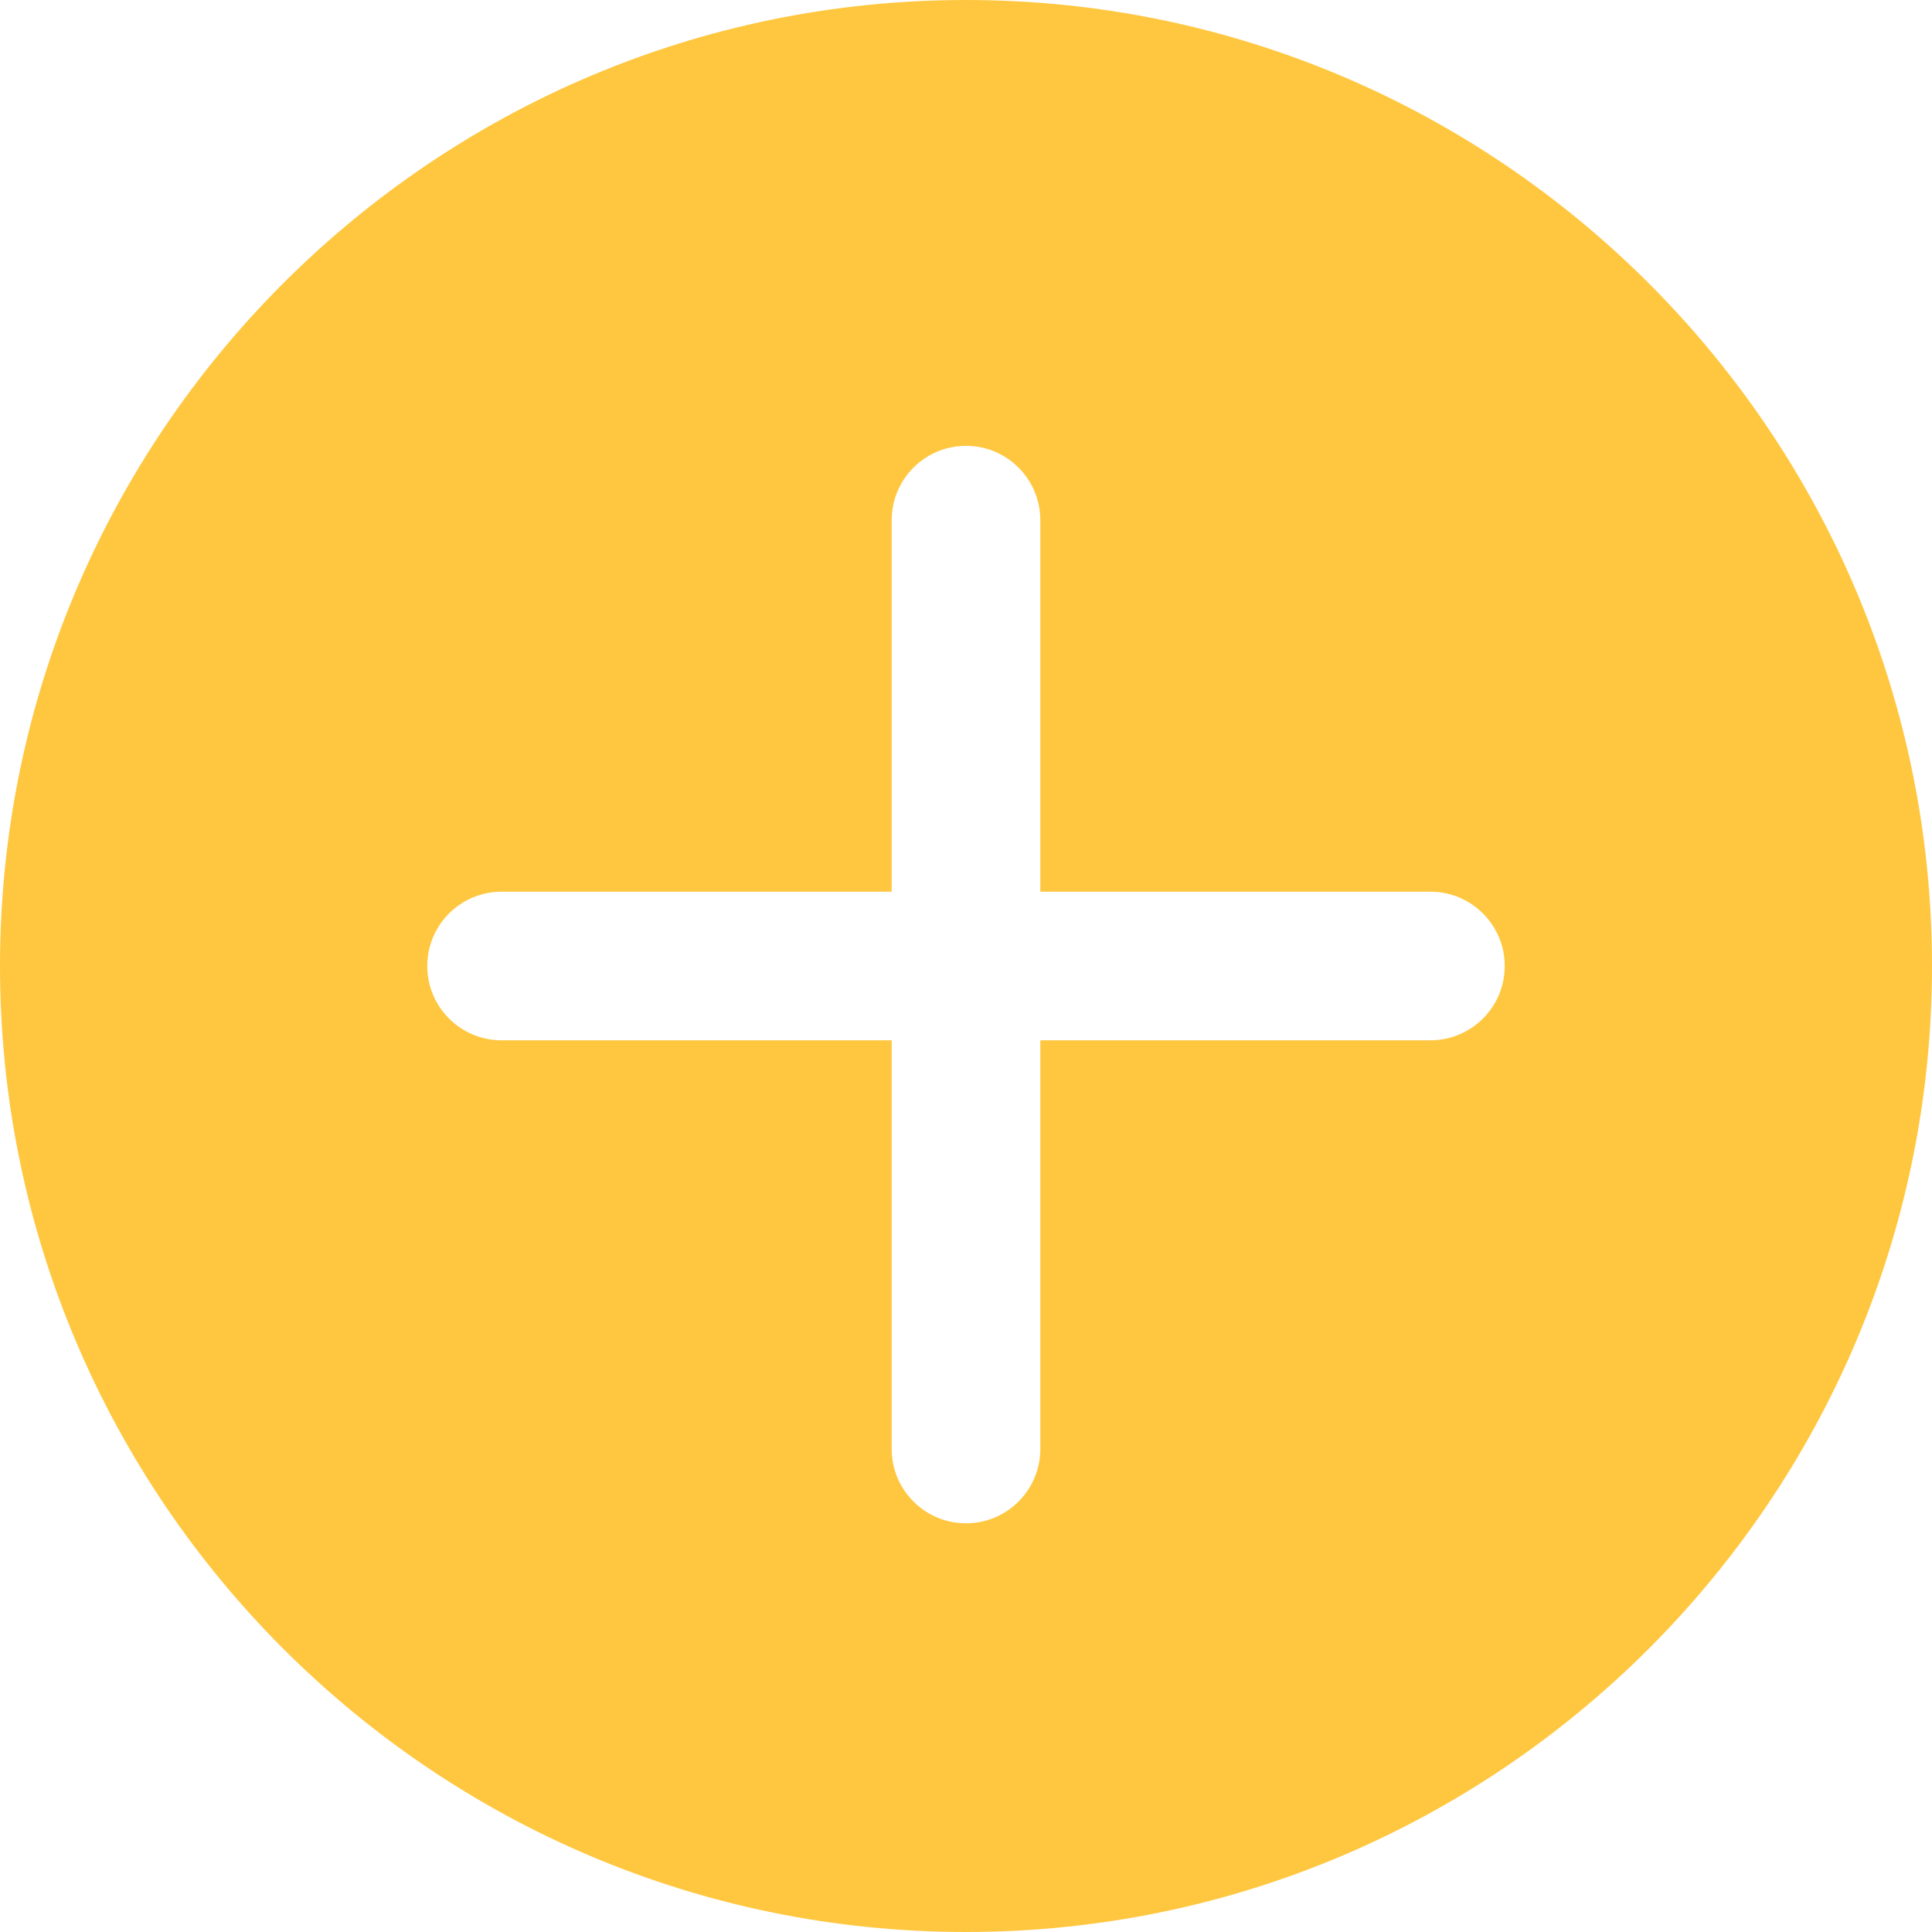
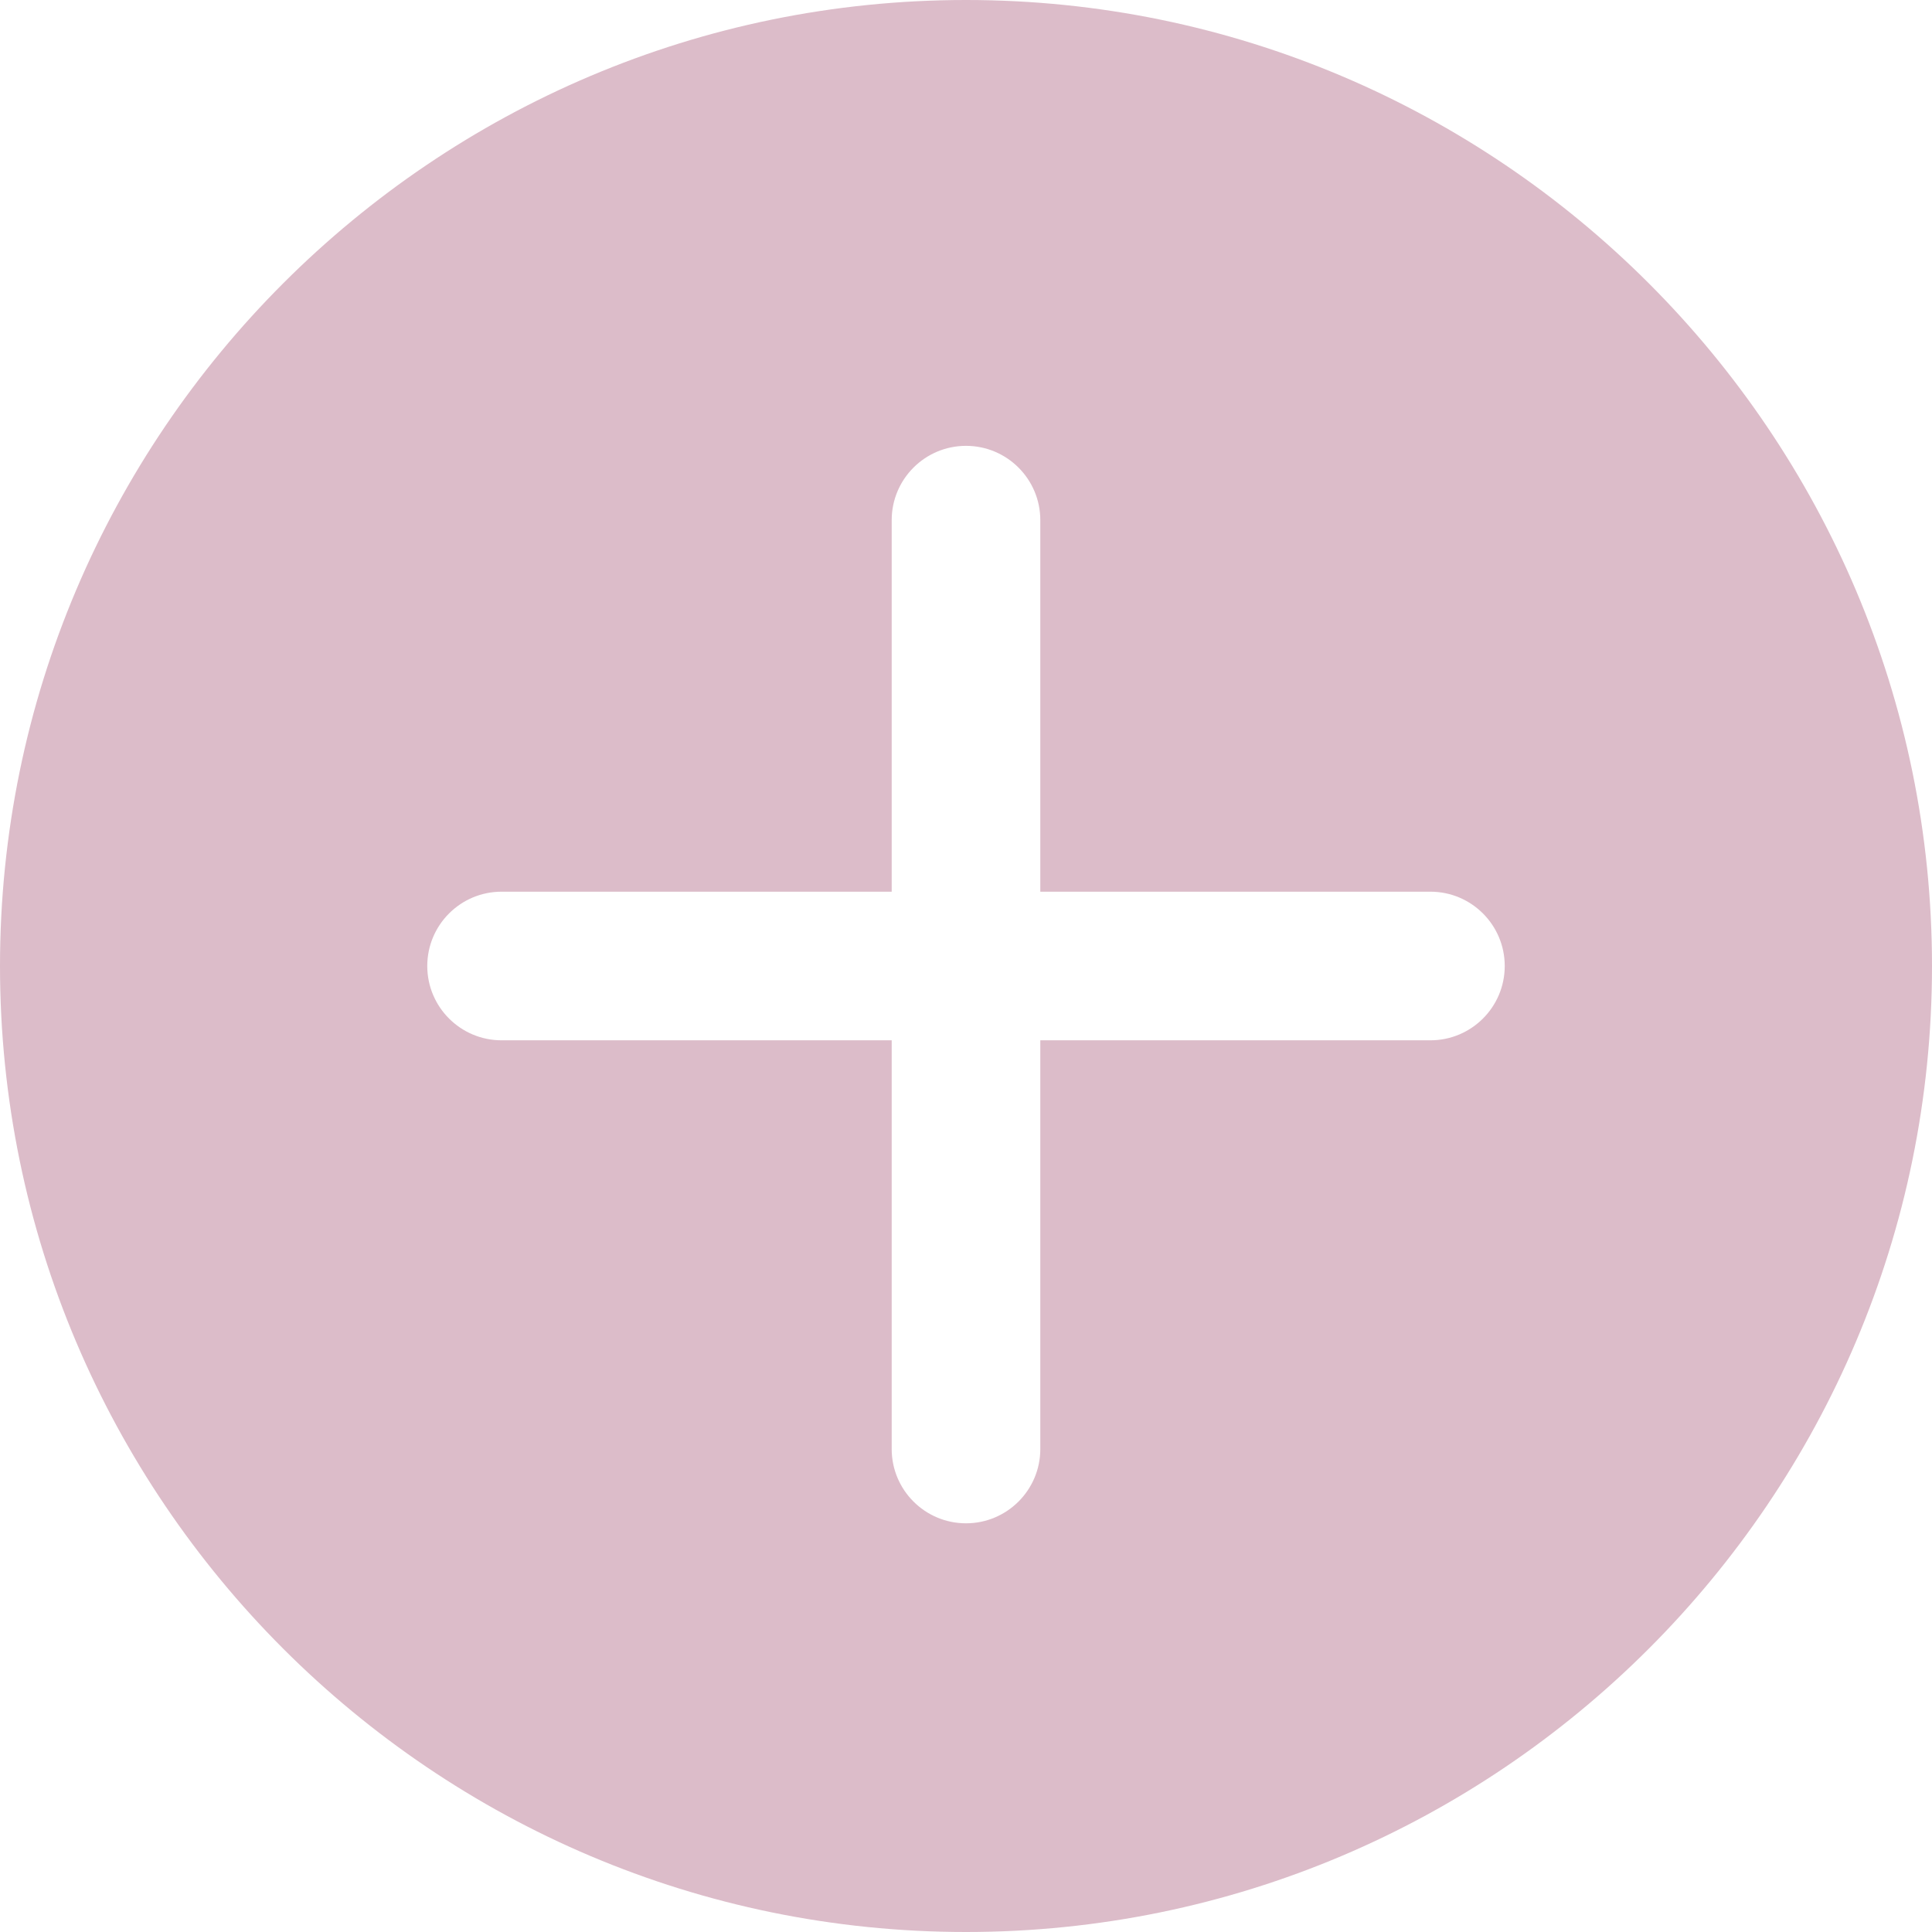
<svg xmlns="http://www.w3.org/2000/svg" version="1.1" id="Capa_1" x="0px" y="0px" viewBox="0 0 52 52" style="enable-background:new 0 0 52 52;" xml:space="preserve">
-   <path d="M26,0C11.664,0,0,11.663,0,26s11.664,26,26,26s26-11.663,26-26S40.336,0,26,0z M38.5,28H28v11c0,1.104-0.896,2-2,2  s-2-0.896-2-2V28H13.5c-1.104,0-2-0.896-2-2s0.896-2,2-2H24V14c0-1.104,0.896-2,2-2s2,0.896,2,2v10h10.5c1.104,0,2,0.896,2,2  S39.604,28,38.5,28z" fill="#FFC73F" />
+   <path d="M26,0C11.664,0,0,11.663,0,26s11.664,26,26,26s26-11.663,26-26S40.336,0,26,0z M38.5,28H28v11c0,1.104-0.896,2-2,2  s-2-0.896-2-2V28H13.5c-1.104,0-2-0.896-2-2s0.896-2,2-2H24V14c0-1.104,0.896-2,2-2s2,0.896,2,2v10h10.5c1.104,0,2,0.896,2,2  S39.604,28,38.5,28z" fill="#DCBCC9" />
  <g>
</g>
  <g>
</g>
  <g>
</g>
  <g>
</g>
  <g>
</g>
  <g>
</g>
  <g>
</g>
  <g>
</g>
  <g>
</g>
  <g>
</g>
  <g>
</g>
  <g>
</g>
  <g>
</g>
  <g>
</g>
  <g>
</g>
</svg>
